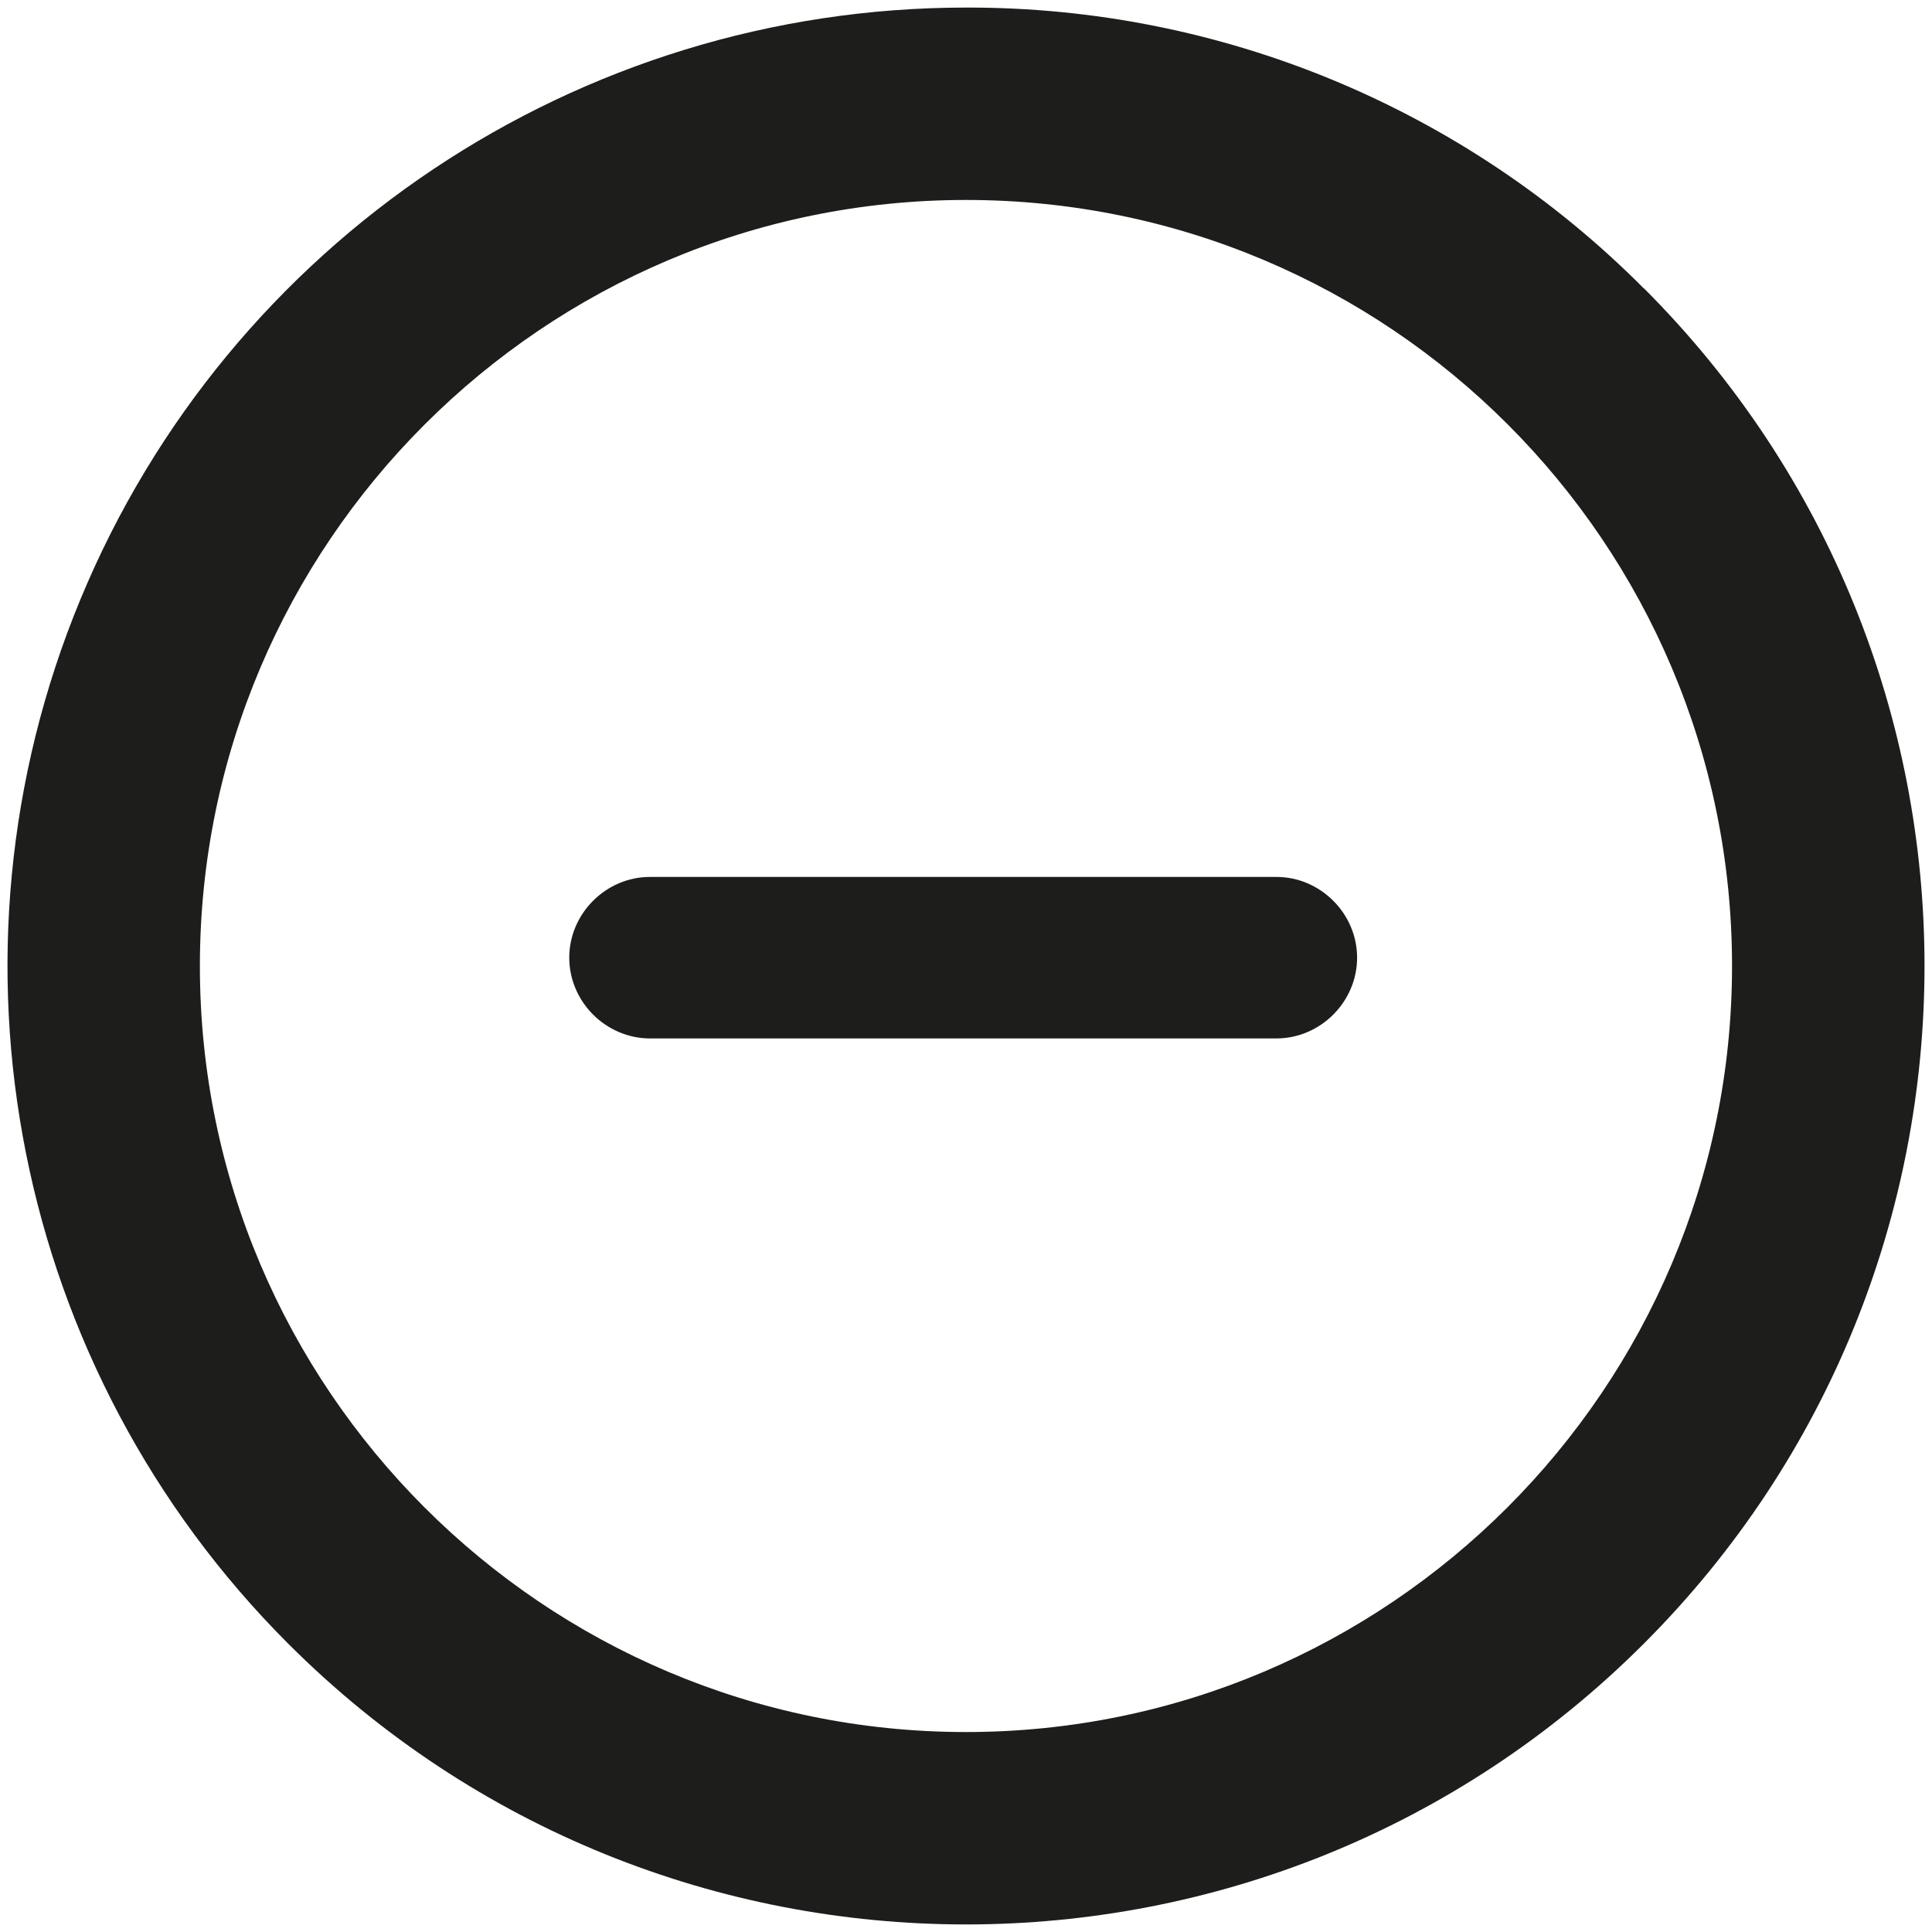
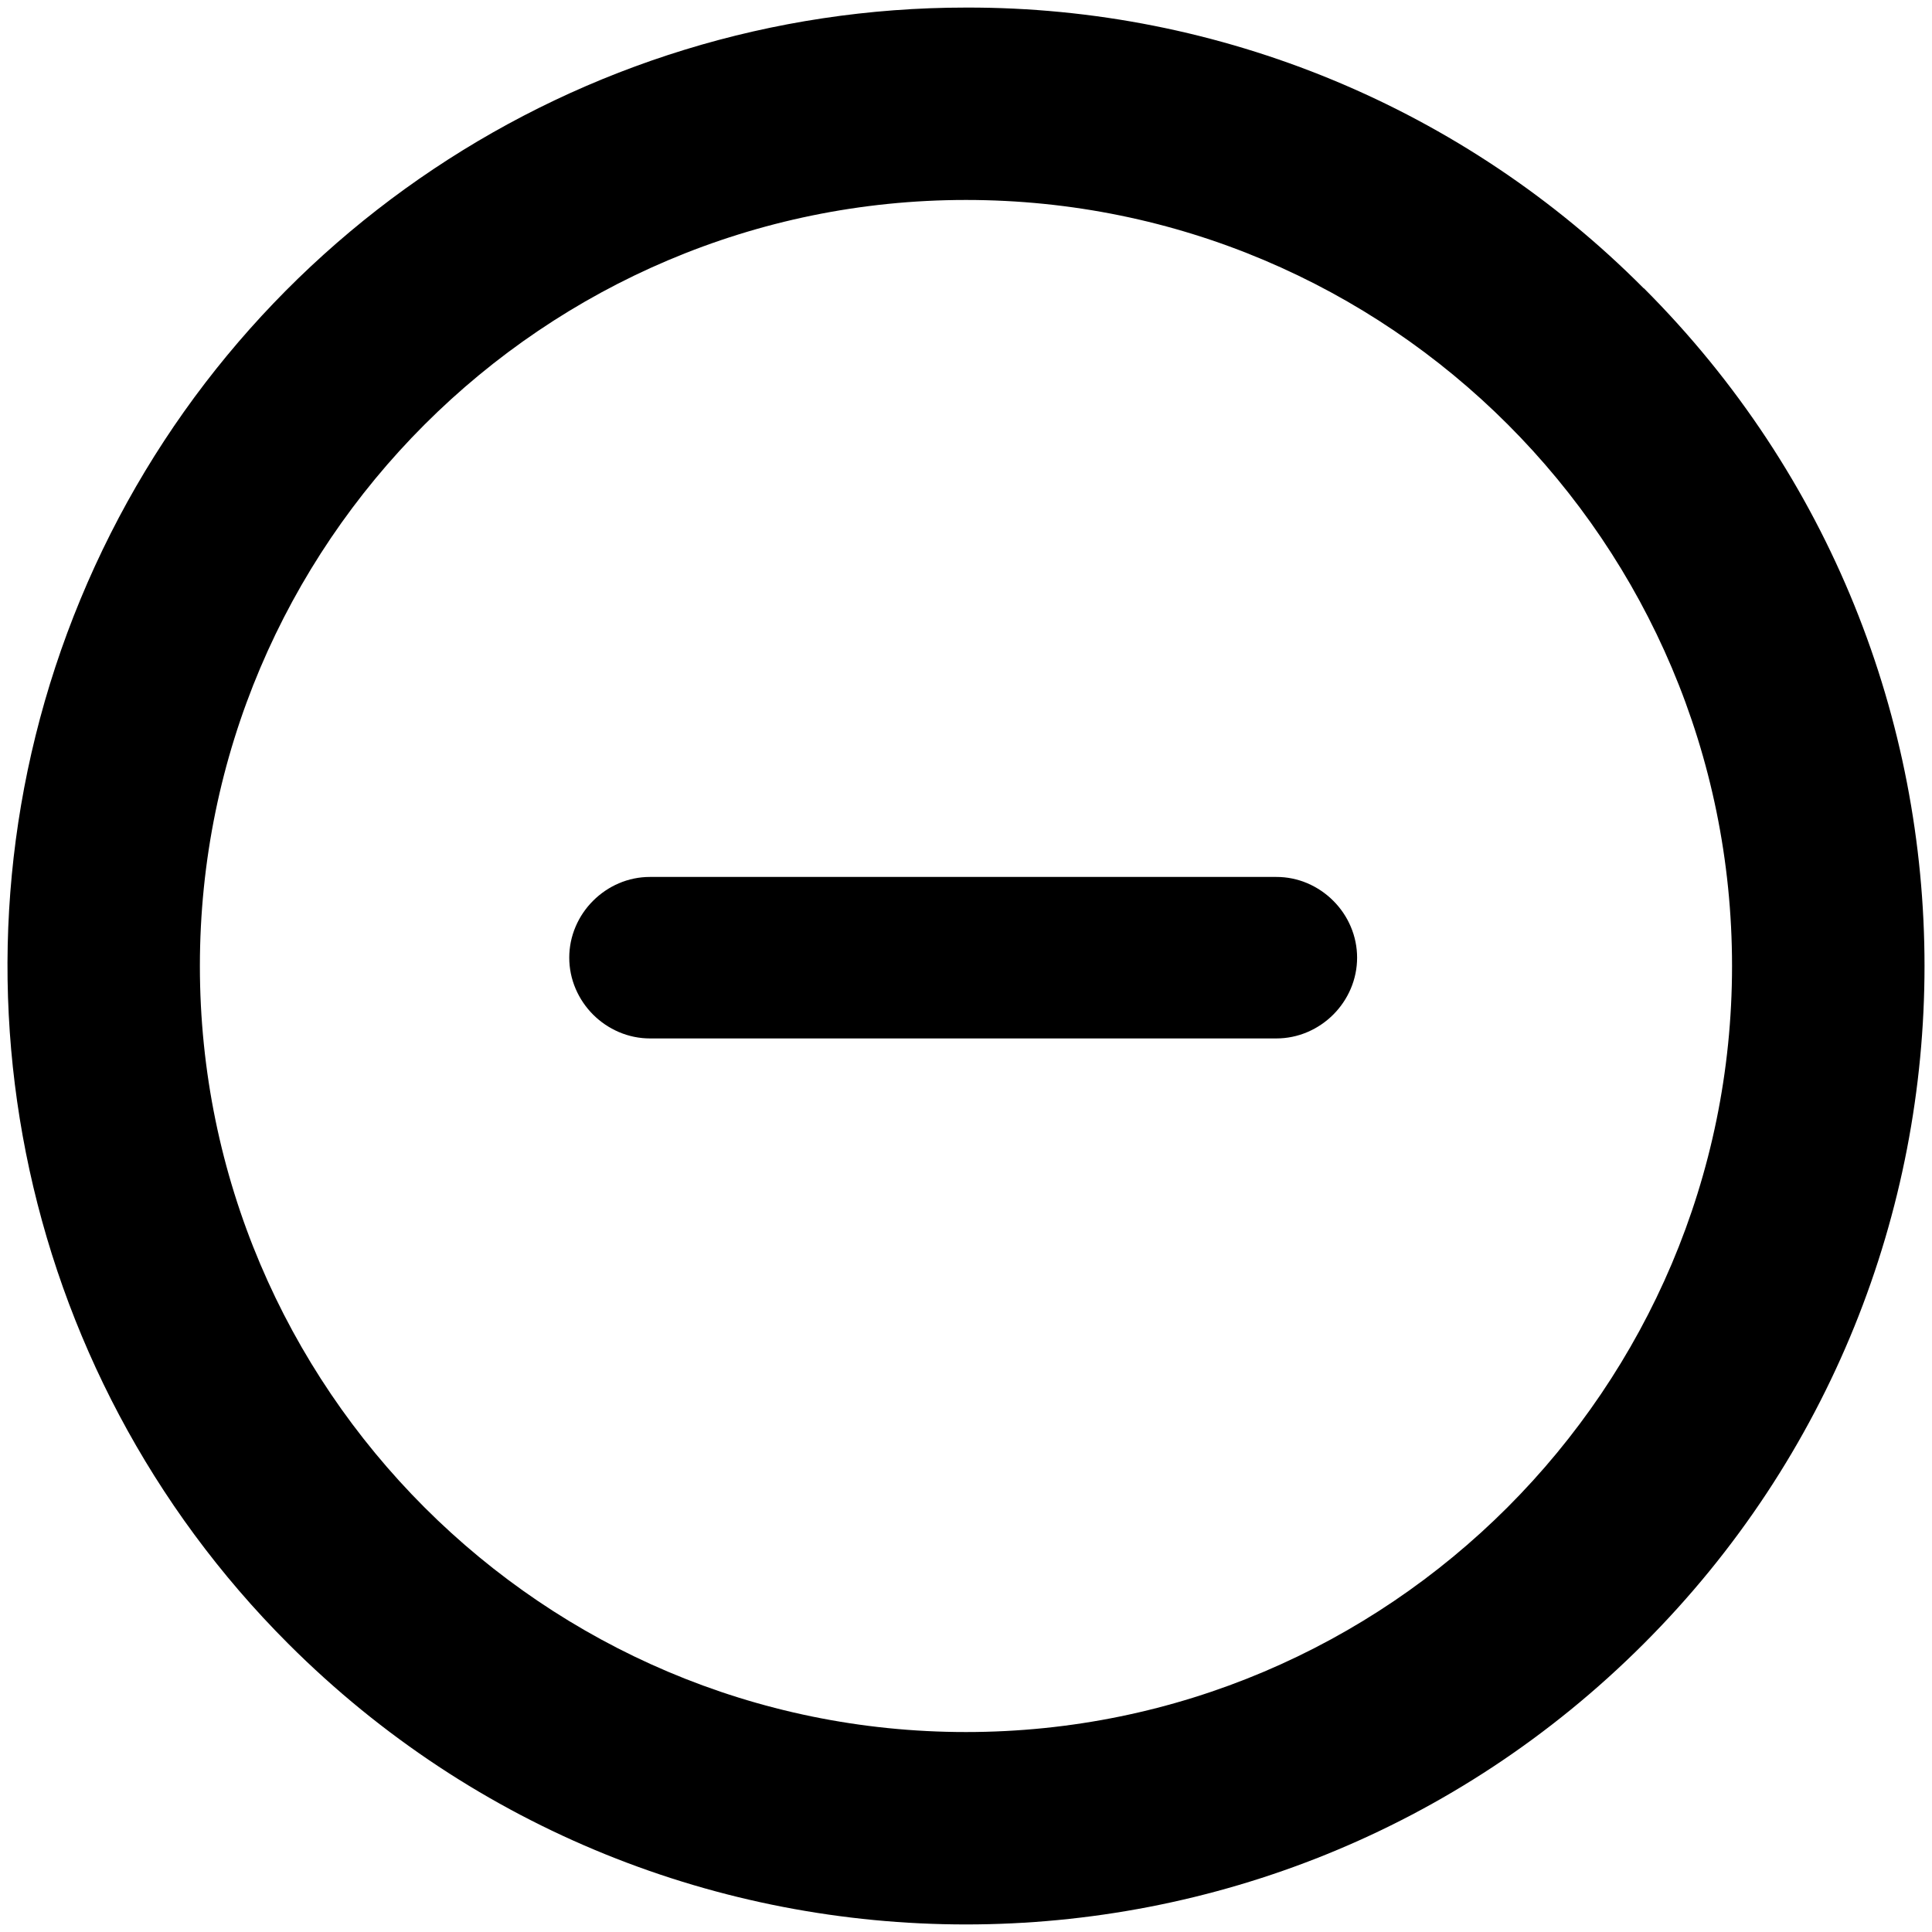
<svg xmlns="http://www.w3.org/2000/svg" id="Layer_1" data-name="Layer 1" viewBox="0 0 510.24 510.24">
-   <defs>
-     <style>.cls-1{fill:#1d1d1b;}</style>
-   </defs>
-   <path class="cls-1" d="M434.1,76.14A251.46,251.46,0,0,0,255.12,2h0a253.12,253.12,0,0,0-179,432.1,253.12,253.12,0,1,0,358-358Zm-179,381.29c-111.55,0-202.31-90.76-202.31-202.31S143.57,52.81,255.12,52.81A202.31,202.31,0,0,1,457.43,255.12C457.43,366.67,366.67,457.43,255.12,457.43Z" />
-   <path class="cls-1" d="M352.11,237.89a21.66,21.66,0,0,0-6.8-4.61,20.82,20.82,0,0,0-8.23-1.68H171.67a20.82,20.82,0,0,0-8.23,1.68,21.66,21.66,0,0,0-6.8,4.61,21.44,21.44,0,0,0-4.61,6.8,20.88,20.88,0,0,0,0,16.46,21.7,21.7,0,0,0,11.41,11.41,20.83,20.83,0,0,0,8.23,1.69H337.08a20.83,20.83,0,0,0,8.23-1.69,21.7,21.7,0,0,0,11.41-11.41,20.88,20.88,0,0,0,0-16.46A21.44,21.44,0,0,0,352.11,237.89Z" />
+   <path d="M434.1,76.14A251.46,251.46,0,0,0,255.12,2h0a253.12,253.12,0,0,0-179,432.1,253.12,253.12,0,1,0,358-358Zm-179,381.29c-111.55,0-202.31-90.76-202.31-202.31S143.57,52.81,255.12,52.81A202.31,202.31,0,0,1,457.43,255.12C457.43,366.67,366.67,457.43,255.12,457.43Z" />
+   <path d="M352.11,237.89a21.66,21.66,0,0,0-6.8-4.61,20.82,20.82,0,0,0-8.23-1.68H171.67a20.82,20.82,0,0,0-8.23,1.68,21.66,21.66,0,0,0-6.8,4.61,21.44,21.44,0,0,0-4.61,6.8,20.88,20.88,0,0,0,0,16.46,21.7,21.7,0,0,0,11.41,11.41,20.83,20.83,0,0,0,8.23,1.69H337.08a20.83,20.83,0,0,0,8.23-1.69,21.7,21.7,0,0,0,11.41-11.41,20.88,20.88,0,0,0,0-16.46A21.44,21.44,0,0,0,352.11,237.89Z" />
</svg>
